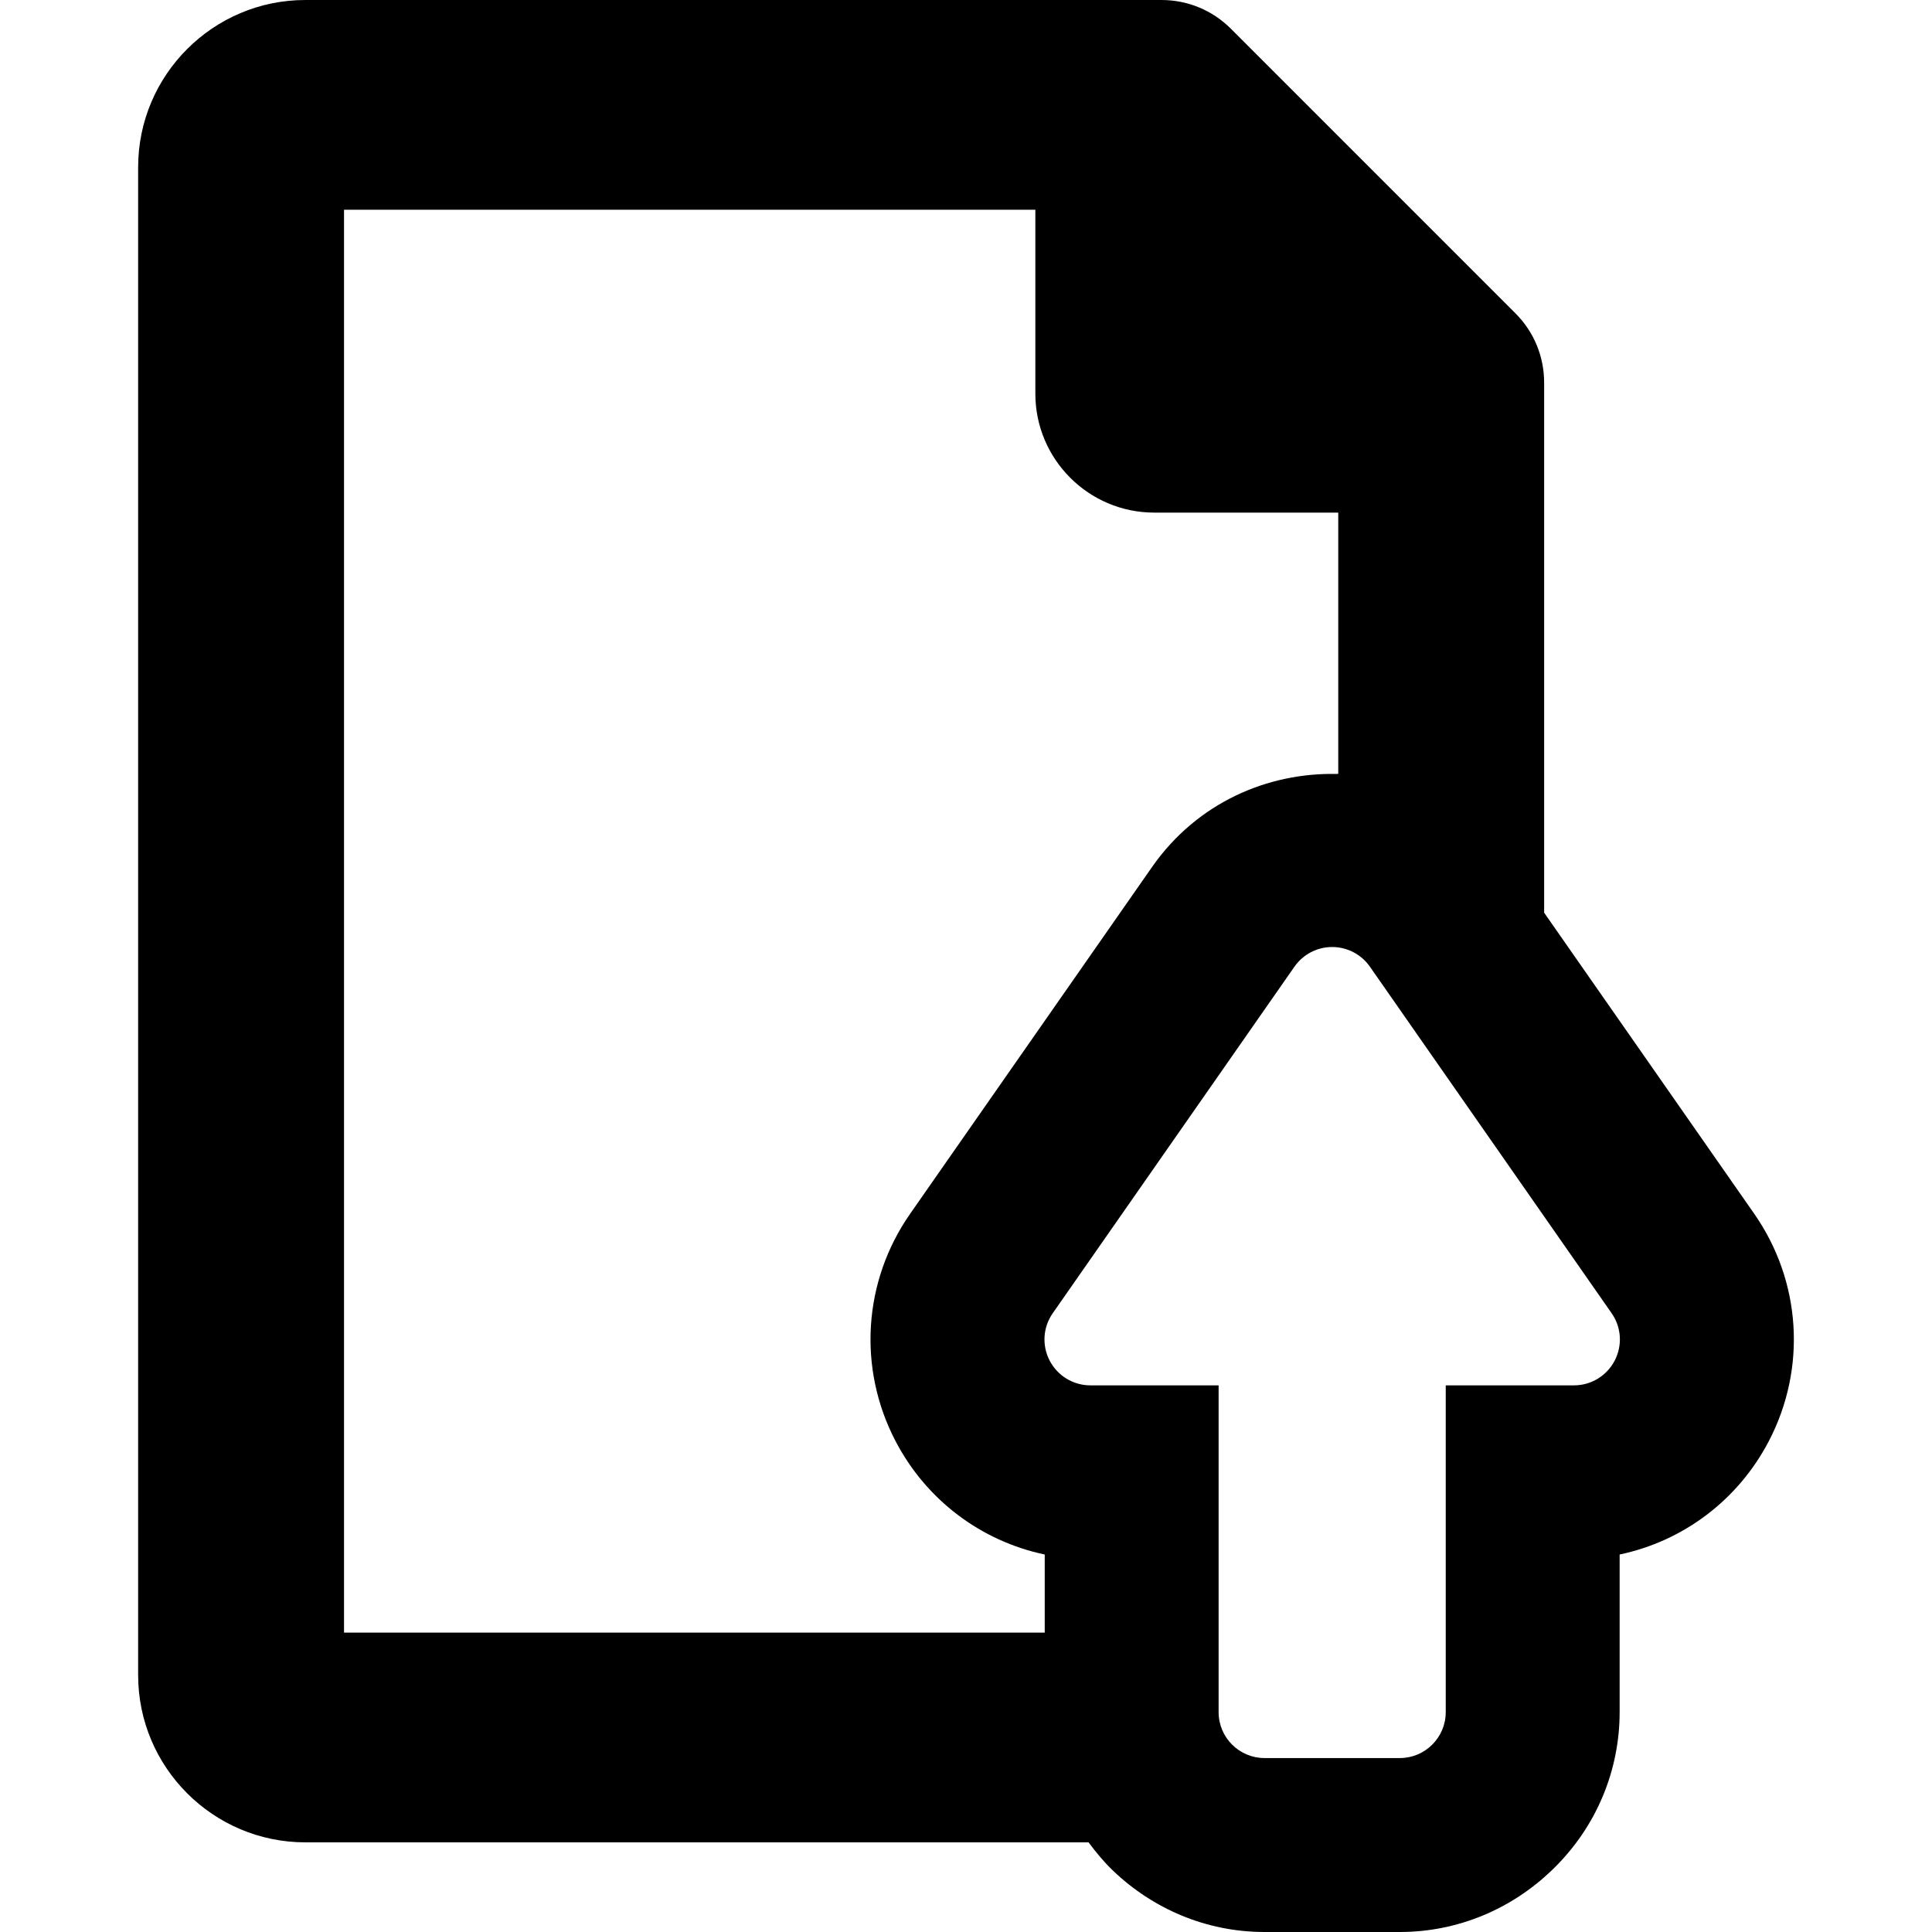
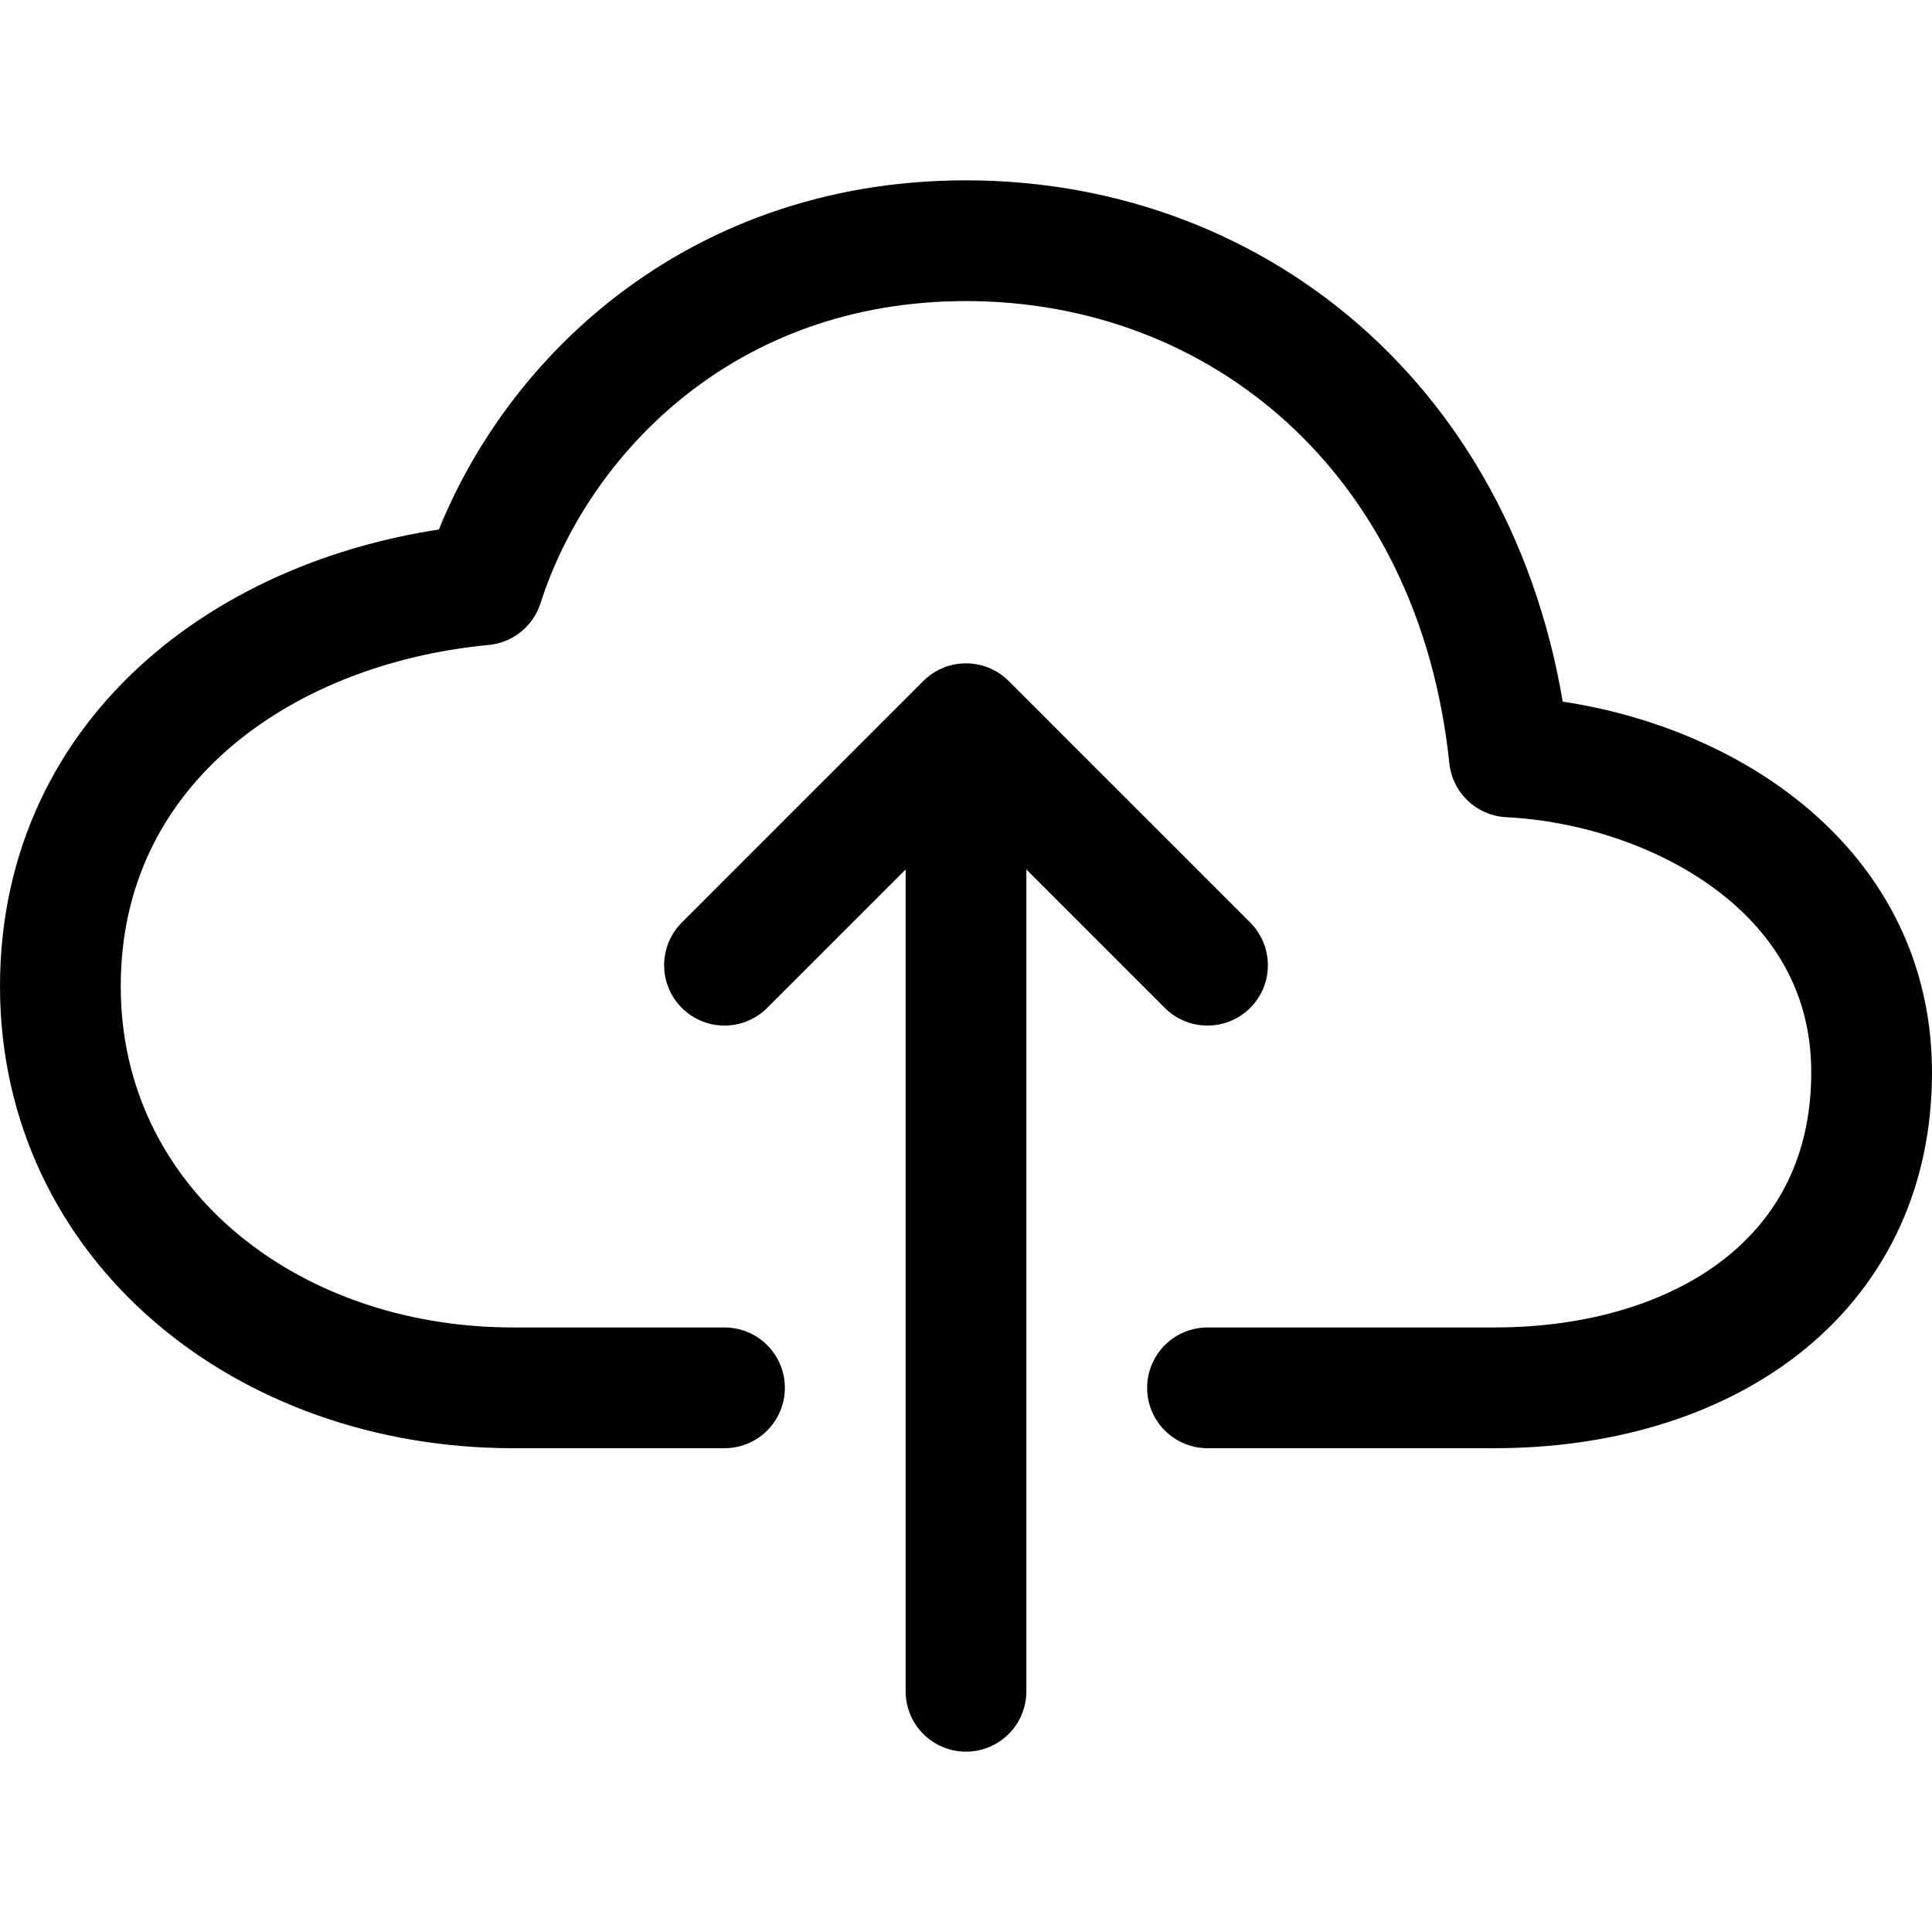
- <svg xmlns="http://www.w3.org/2000/svg" fill="#000000" height="800px" width="800px" version="1.1" id="Capa_1" viewBox="0 0 490.955 490.955" xml:space="preserve">
-   <path id="XMLID_448_" d="M445.767,308.42l-53.374-76.49v-20.656v-11.366V97.241c0-6.669-2.604-12.94-7.318-17.645L312.787,7.301  C308.073,2.588,301.796,0,295.149,0H77.597C54.161,0,35.103,19.066,35.103,42.494V425.68c0,23.427,19.059,42.494,42.494,42.494  h159.307h39.714c1.902,2.54,3.915,5,6.232,7.205c10.033,9.593,23.547,15.576,38.501,15.576c26.935,0-1.247,0,34.363,0  c14.936,0,28.483-5.982,38.517-15.576c11.693-11.159,17.348-25.825,17.348-40.29v-40.06c16.216-3.418,30.114-13.866,37.91-28.811  C459.151,347.704,457.731,325.554,445.767,308.42z M170.095,414.872H87.422V53.302h175.681v46.752  c0,16.655,13.547,30.209,30.209,30.209h46.76v66.377h-0.255v0.039c-17.685-0.415-35.529,7.285-46.934,23.46l-61.586,88.28  c-11.965,17.134-13.387,39.284-3.722,57.799c7.795,14.945,21.692,25.393,37.91,28.811v19.842h-10.29H170.095z M410.316,345.771  c-2.03,3.866-5.99,6.271-10.337,6.271h-0.016h-32.575v83.048c0,6.437-5.239,11.662-11.659,11.662h-0.017H321.35h-0.017  c-6.423,0-11.662-5.225-11.662-11.662v-83.048h-32.574h-0.016c-4.346,0-8.308-2.405-10.336-6.271  c-2.012-3.866-1.725-8.49,0.783-12.07l61.424-88.064c2.189-3.123,5.769-4.984,9.57-4.984h0.017c3.802,0,7.38,1.861,9.568,4.984  l61.427,88.064C412.04,337.28,412.328,341.905,410.316,345.771z" />
+ <svg xmlns="http://www.w3.org/2000/svg" height="24px" width="24px" class="ionicon" viewBox="0 0 512 512">
+   <path d="M320 367.79h76c55 0 100-29.21 100-83.6s-53-81.47-96-83.6c-8.89-85.06-71-136.8-144-136.8-69 0-113.44 45.79-128 91.2-60 5.7-112 43.88-112 106.4s54 106.4 120 106.4h56" fill="none" stroke="currentColor" stroke-linecap="round" stroke-linejoin="round" stroke-width="32" />
+   <path fill="none" stroke="currentColor" stroke-linecap="round" stroke-linejoin="round" stroke-width="32" d="M320 255.79l-64-64-64 64M256 448.21V207.79" />
</svg>
